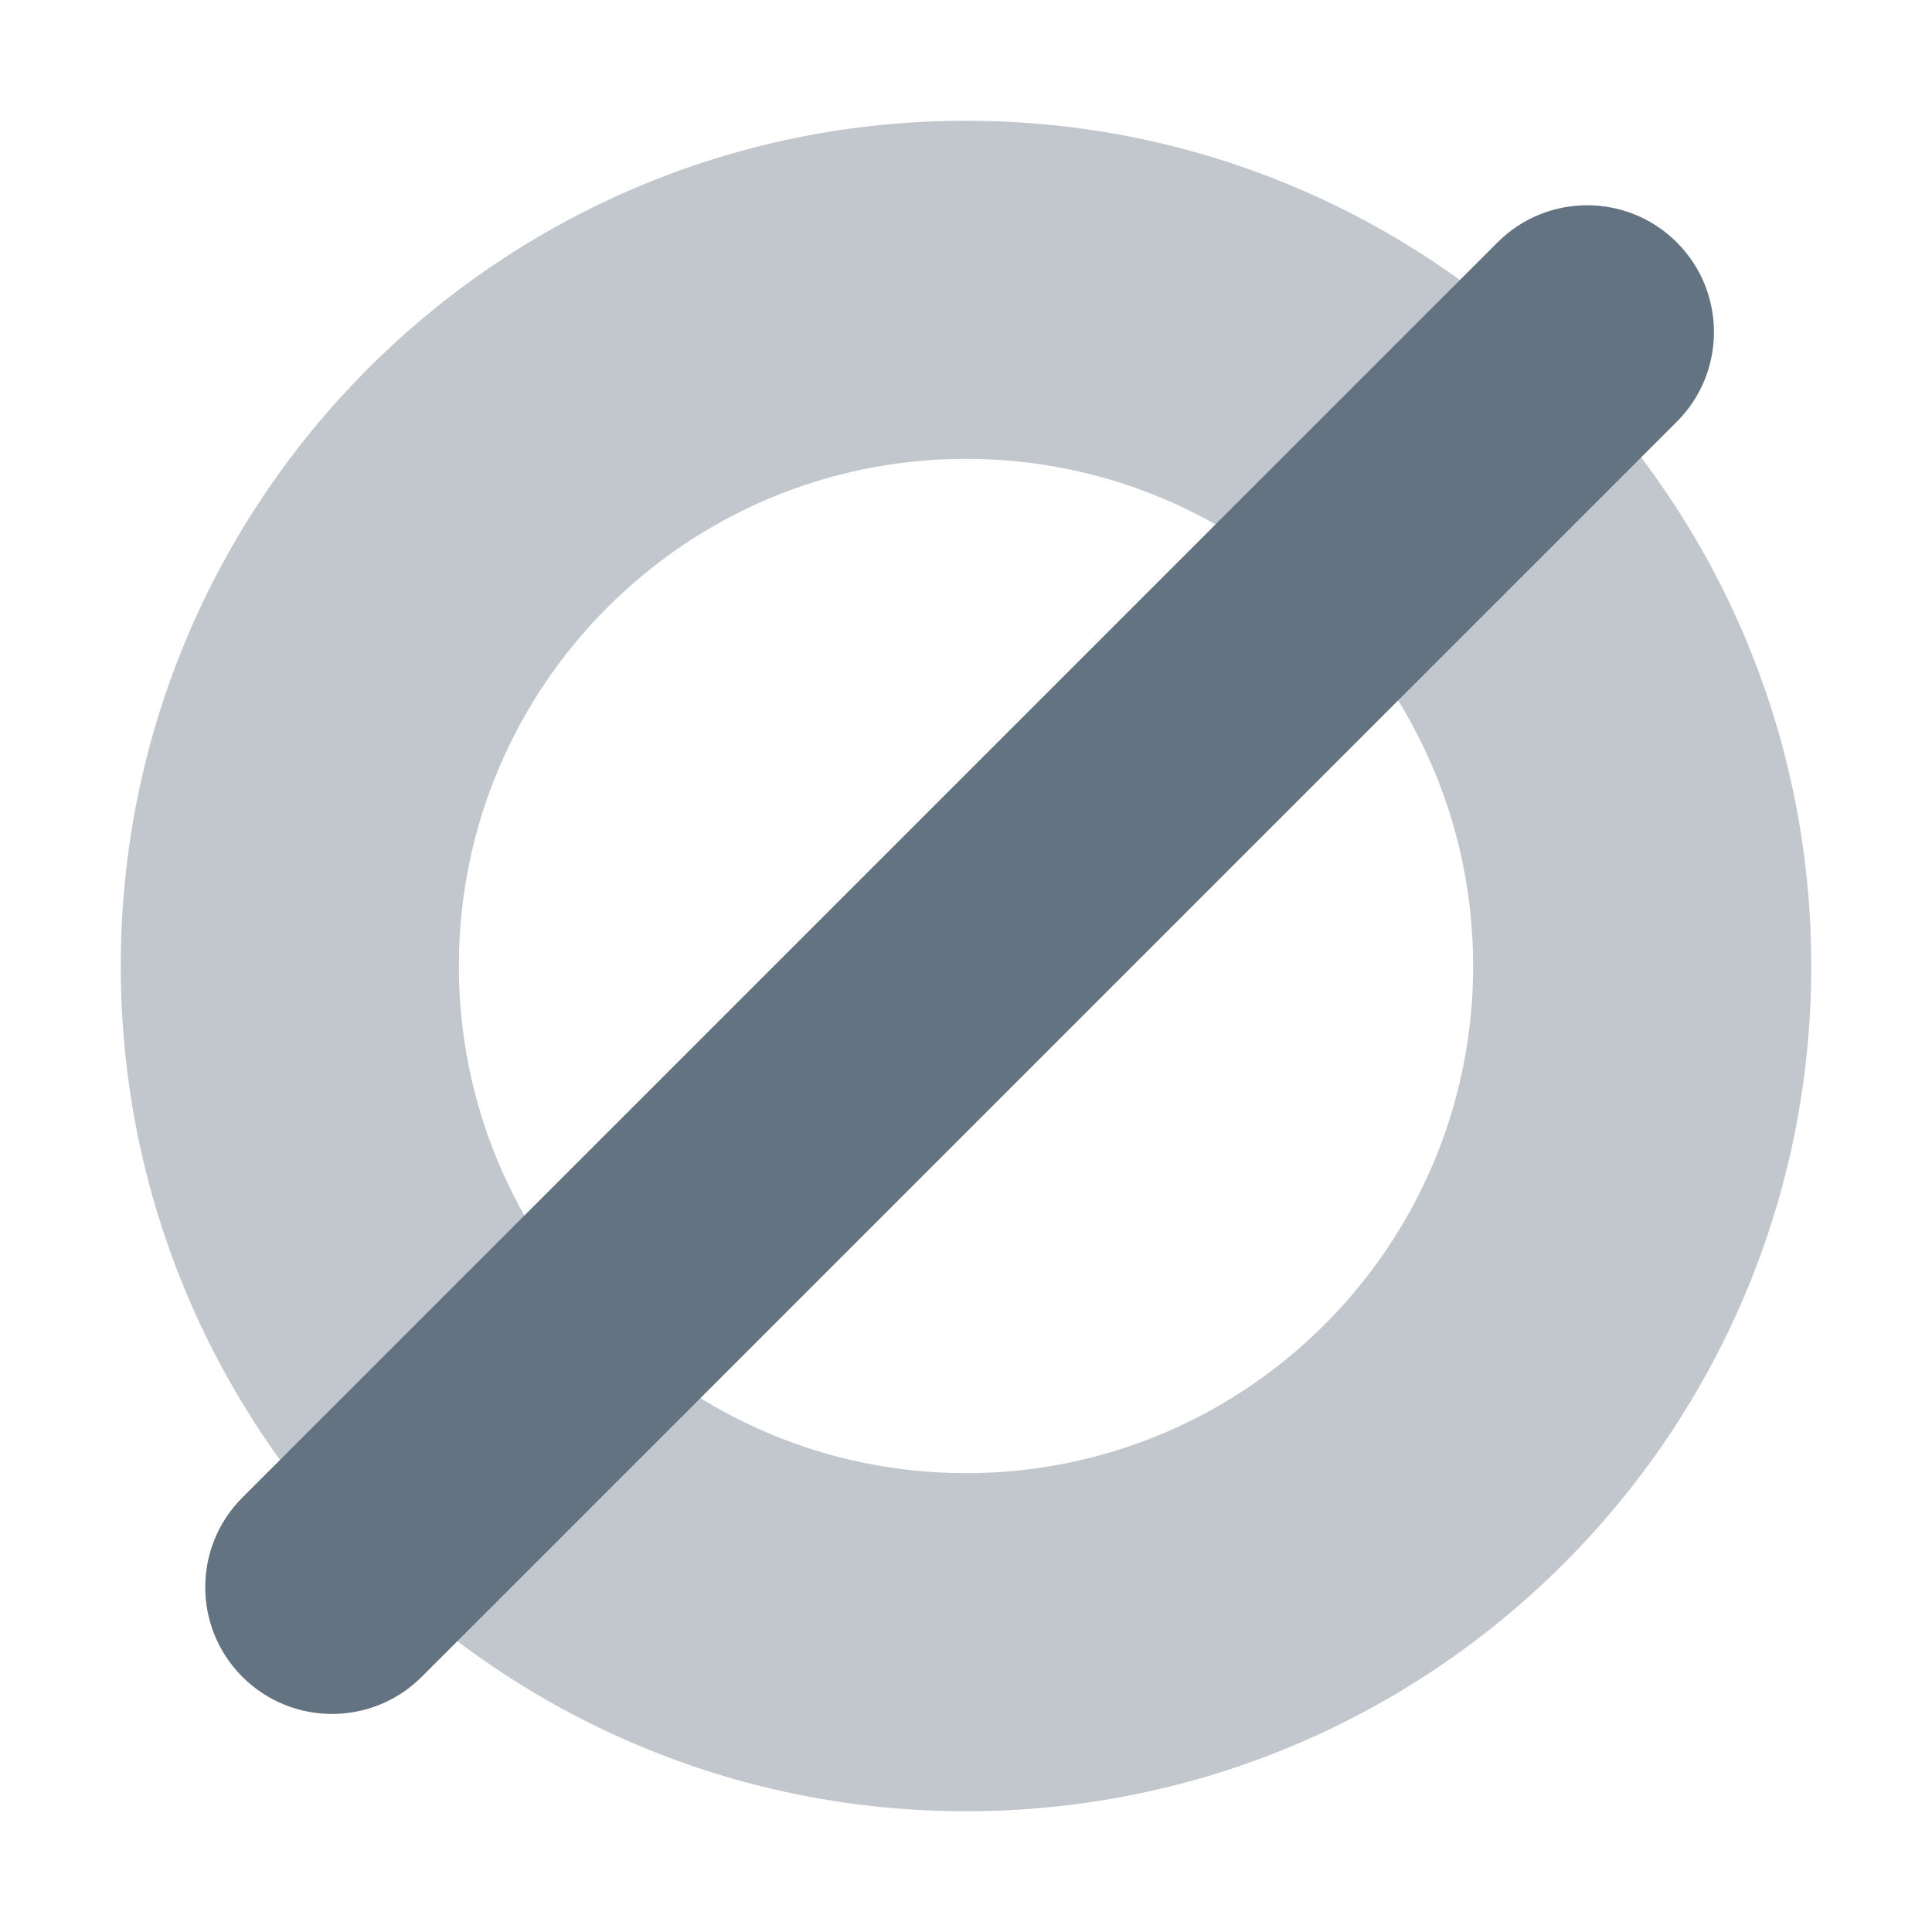
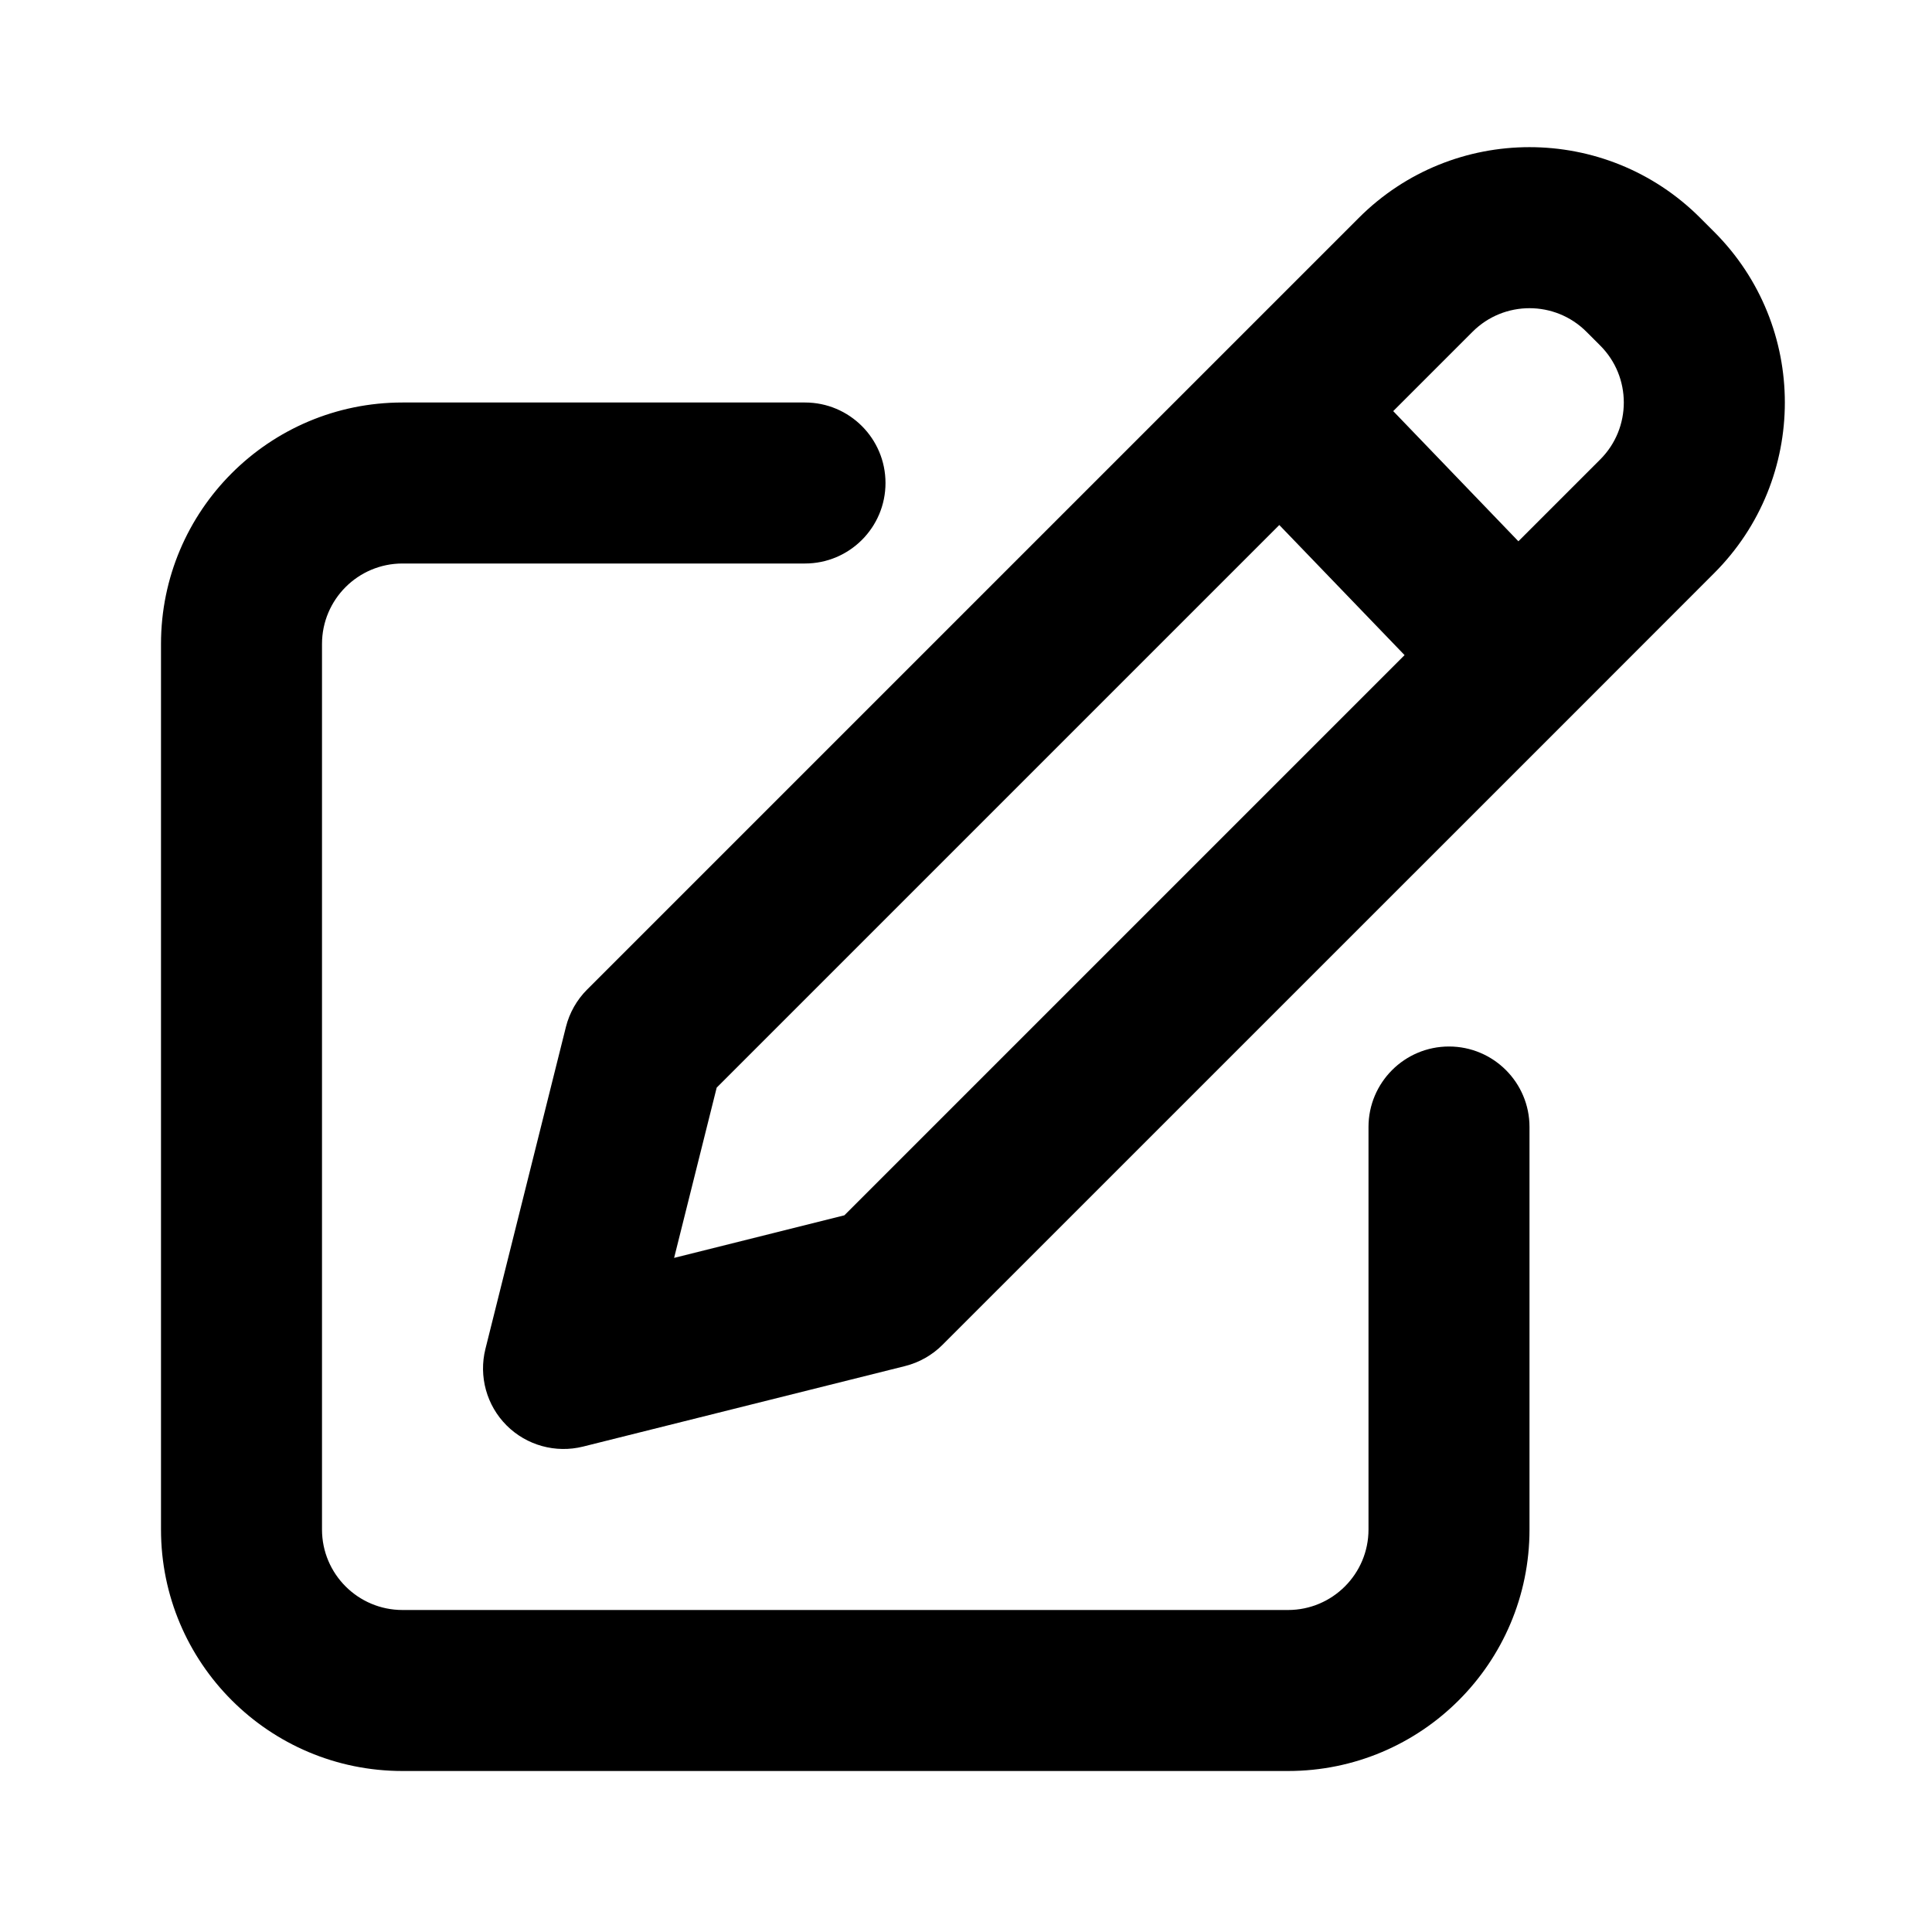
- <svg xmlns="http://www.w3.org/2000/svg" width="24" height="24" viewBox="0 0 24 24" fill="none">
-   <path opacity="0.4" fill-rule="evenodd" clip-rule="evenodd" d="M12 22.5C17.799 22.5 22.5 17.799 22.5 12C22.5 6.201 17.799 1.5 12 1.5C6.201 1.5 1.5 6.201 1.5 12C1.5 17.799 6.201 22.5 12 22.5ZM12 18.3C15.479 18.3 18.3 15.479 18.3 12C18.3 8.521 15.479 5.7 12 5.7C8.521 5.7 5.7 8.521 5.7 12C5.7 15.479 8.521 18.3 12 18.3Z" fill="#637381" />
-   <path d="M18.603 3.011C19.218 2.396 20.215 2.396 20.83 3.011C21.445 3.626 21.445 4.624 20.83 5.239L5.239 20.83C4.623 21.445 3.626 21.445 3.011 20.83C2.396 20.215 2.396 19.218 3.011 18.603L18.603 3.011Z" fill="#637381" />
+ <svg xmlns="http://www.w3.org/2000/svg" width="800px" height="800px" viewBox="0 0 24 24" fill="none">
+   <path fill-rule="evenodd" clip-rule="evenodd" d="M21.121 2.707C19.95 1.535 18.05 1.535 16.879 2.707L15.199 4.387L7.293 12.293C7.165 12.421 7.074 12.582 7.03 12.757L6.03 16.757C5.945 17.098 6.045 17.459 6.293 17.707C6.541 17.955 6.902 18.055 7.243 17.97L11.242 16.97C11.418 16.926 11.579 16.835 11.707 16.707L19.556 8.859L21.293 7.121C22.465 5.95 22.465 4.05 21.293 2.879L21.121 2.707ZM18.293 4.121C18.683 3.731 19.317 3.731 19.707 4.121L19.879 4.293C20.269 4.683 20.269 5.317 19.879 5.707L18.862 6.724L17.307 5.107L18.293 4.121ZM15.892 6.522L17.448 8.138L10.489 15.097L8.374 15.626L8.903 13.511L15.892 6.522ZM4 8C4 7.448 4.448 7 5 7H10C10.552 7 11 6.552 11 6C11 5.448 10.552 5 10 5H5C3.343 5 2 6.343 2 8V19C2 20.657 3.343 22 5 22H16C17.657 22 19 20.657 19 19V14C19 13.448 18.552 13 18 13C17.448 13 17 13.448 17 14V19C17 19.552 16.552 20 16 20H5C4.448 20 4 19.552 4 19V8Z" fill="#000000" />
</svg>
